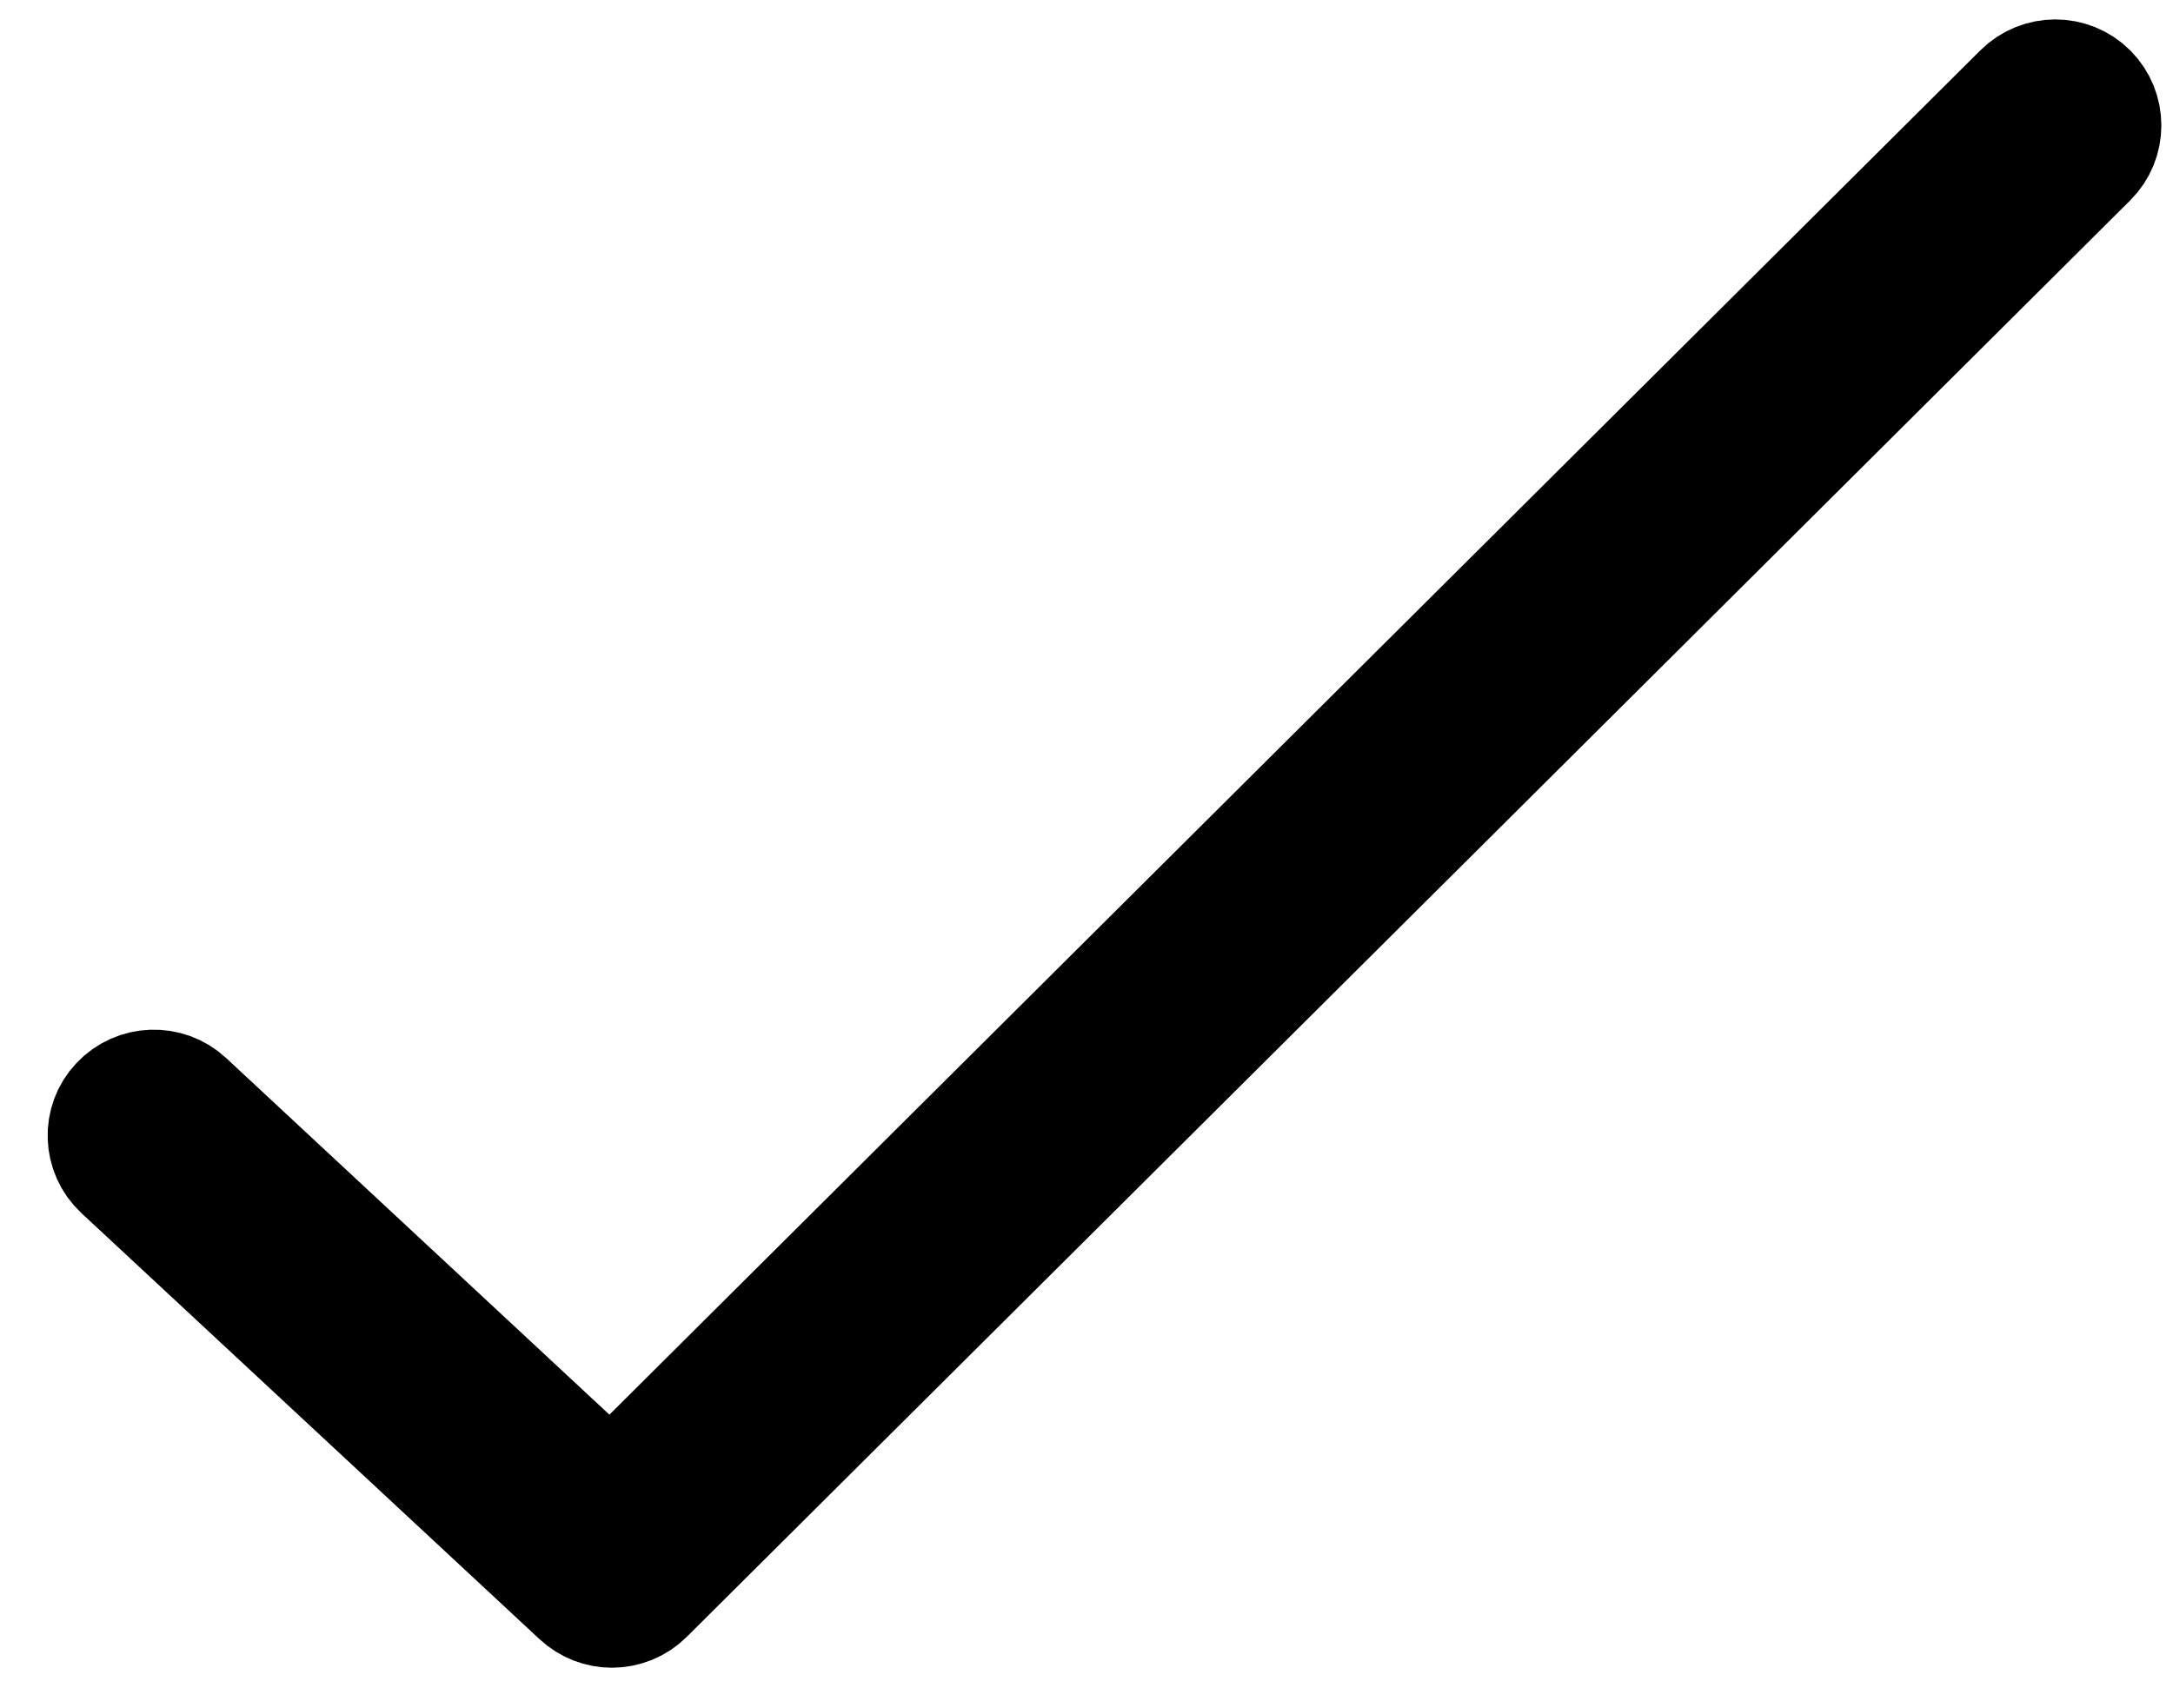
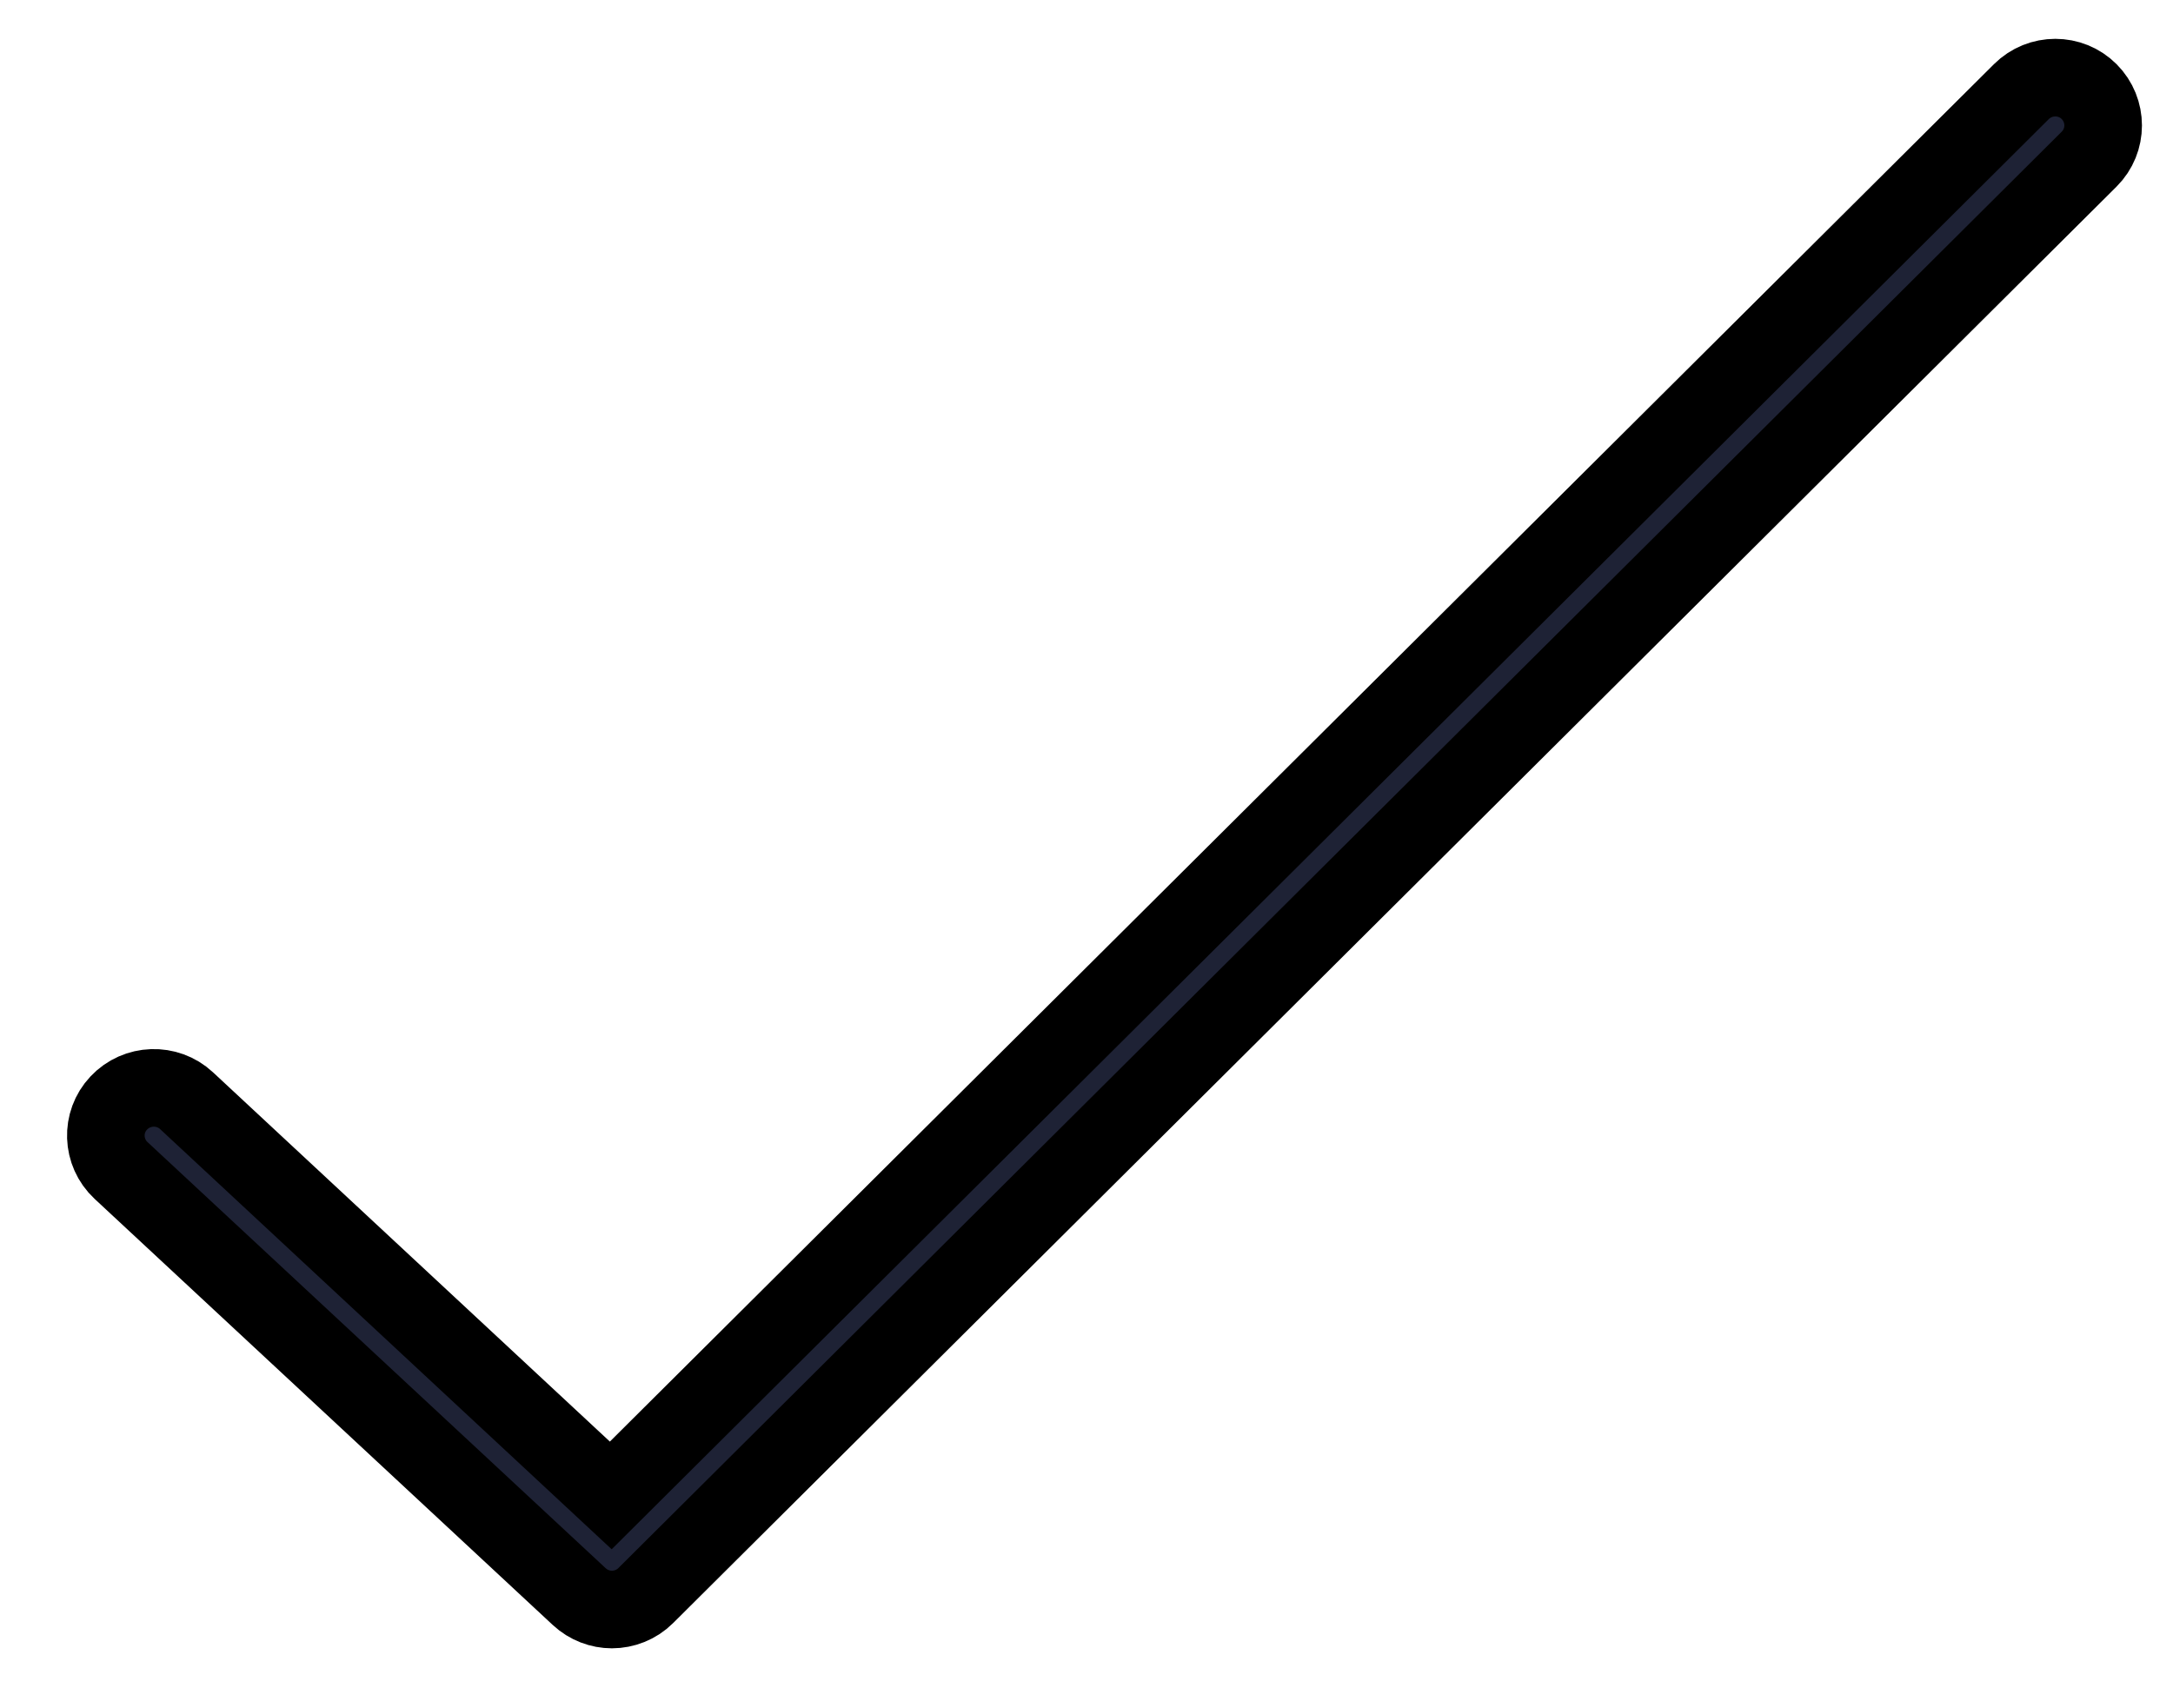
<svg xmlns="http://www.w3.org/2000/svg" width="28" height="22" viewBox="0 0 28 22" fill="none">
-   <path d="M26.92 1.181C26.68 0.94 26.288 0.94 26.046 1.181L7.87 19.269L2.404 14.183C2.155 13.951 1.763 13.965 1.53 14.213C1.297 14.46 1.311 14.85 1.56 15.082L7.464 20.573C7.583 20.683 7.734 20.739 7.885 20.739C8.042 20.739 8.202 20.678 8.321 20.559L26.92 2.05C27.16 1.811 27.16 1.422 26.92 1.181Z" fill="#1E2235" stroke="black" stroke-width="1.5" stroke-miterlimit="10" />
+   <path d="M26.92 1.181C26.68 0.94 26.288 0.94 26.046 1.181L7.87 19.269L2.404 14.183C2.155 13.951 1.763 13.965 1.53 14.213C1.297 14.46 1.311 14.85 1.56 15.082L7.464 20.573C7.583 20.683 7.734 20.739 7.885 20.739C8.042 20.739 8.202 20.678 8.321 20.559L26.92 2.05C27.16 1.811 27.16 1.422 26.92 1.181Z" fill="#1E2235" stroke="black" strokeWidth="1.5" stroke-miterlimit="10" />
</svg>
